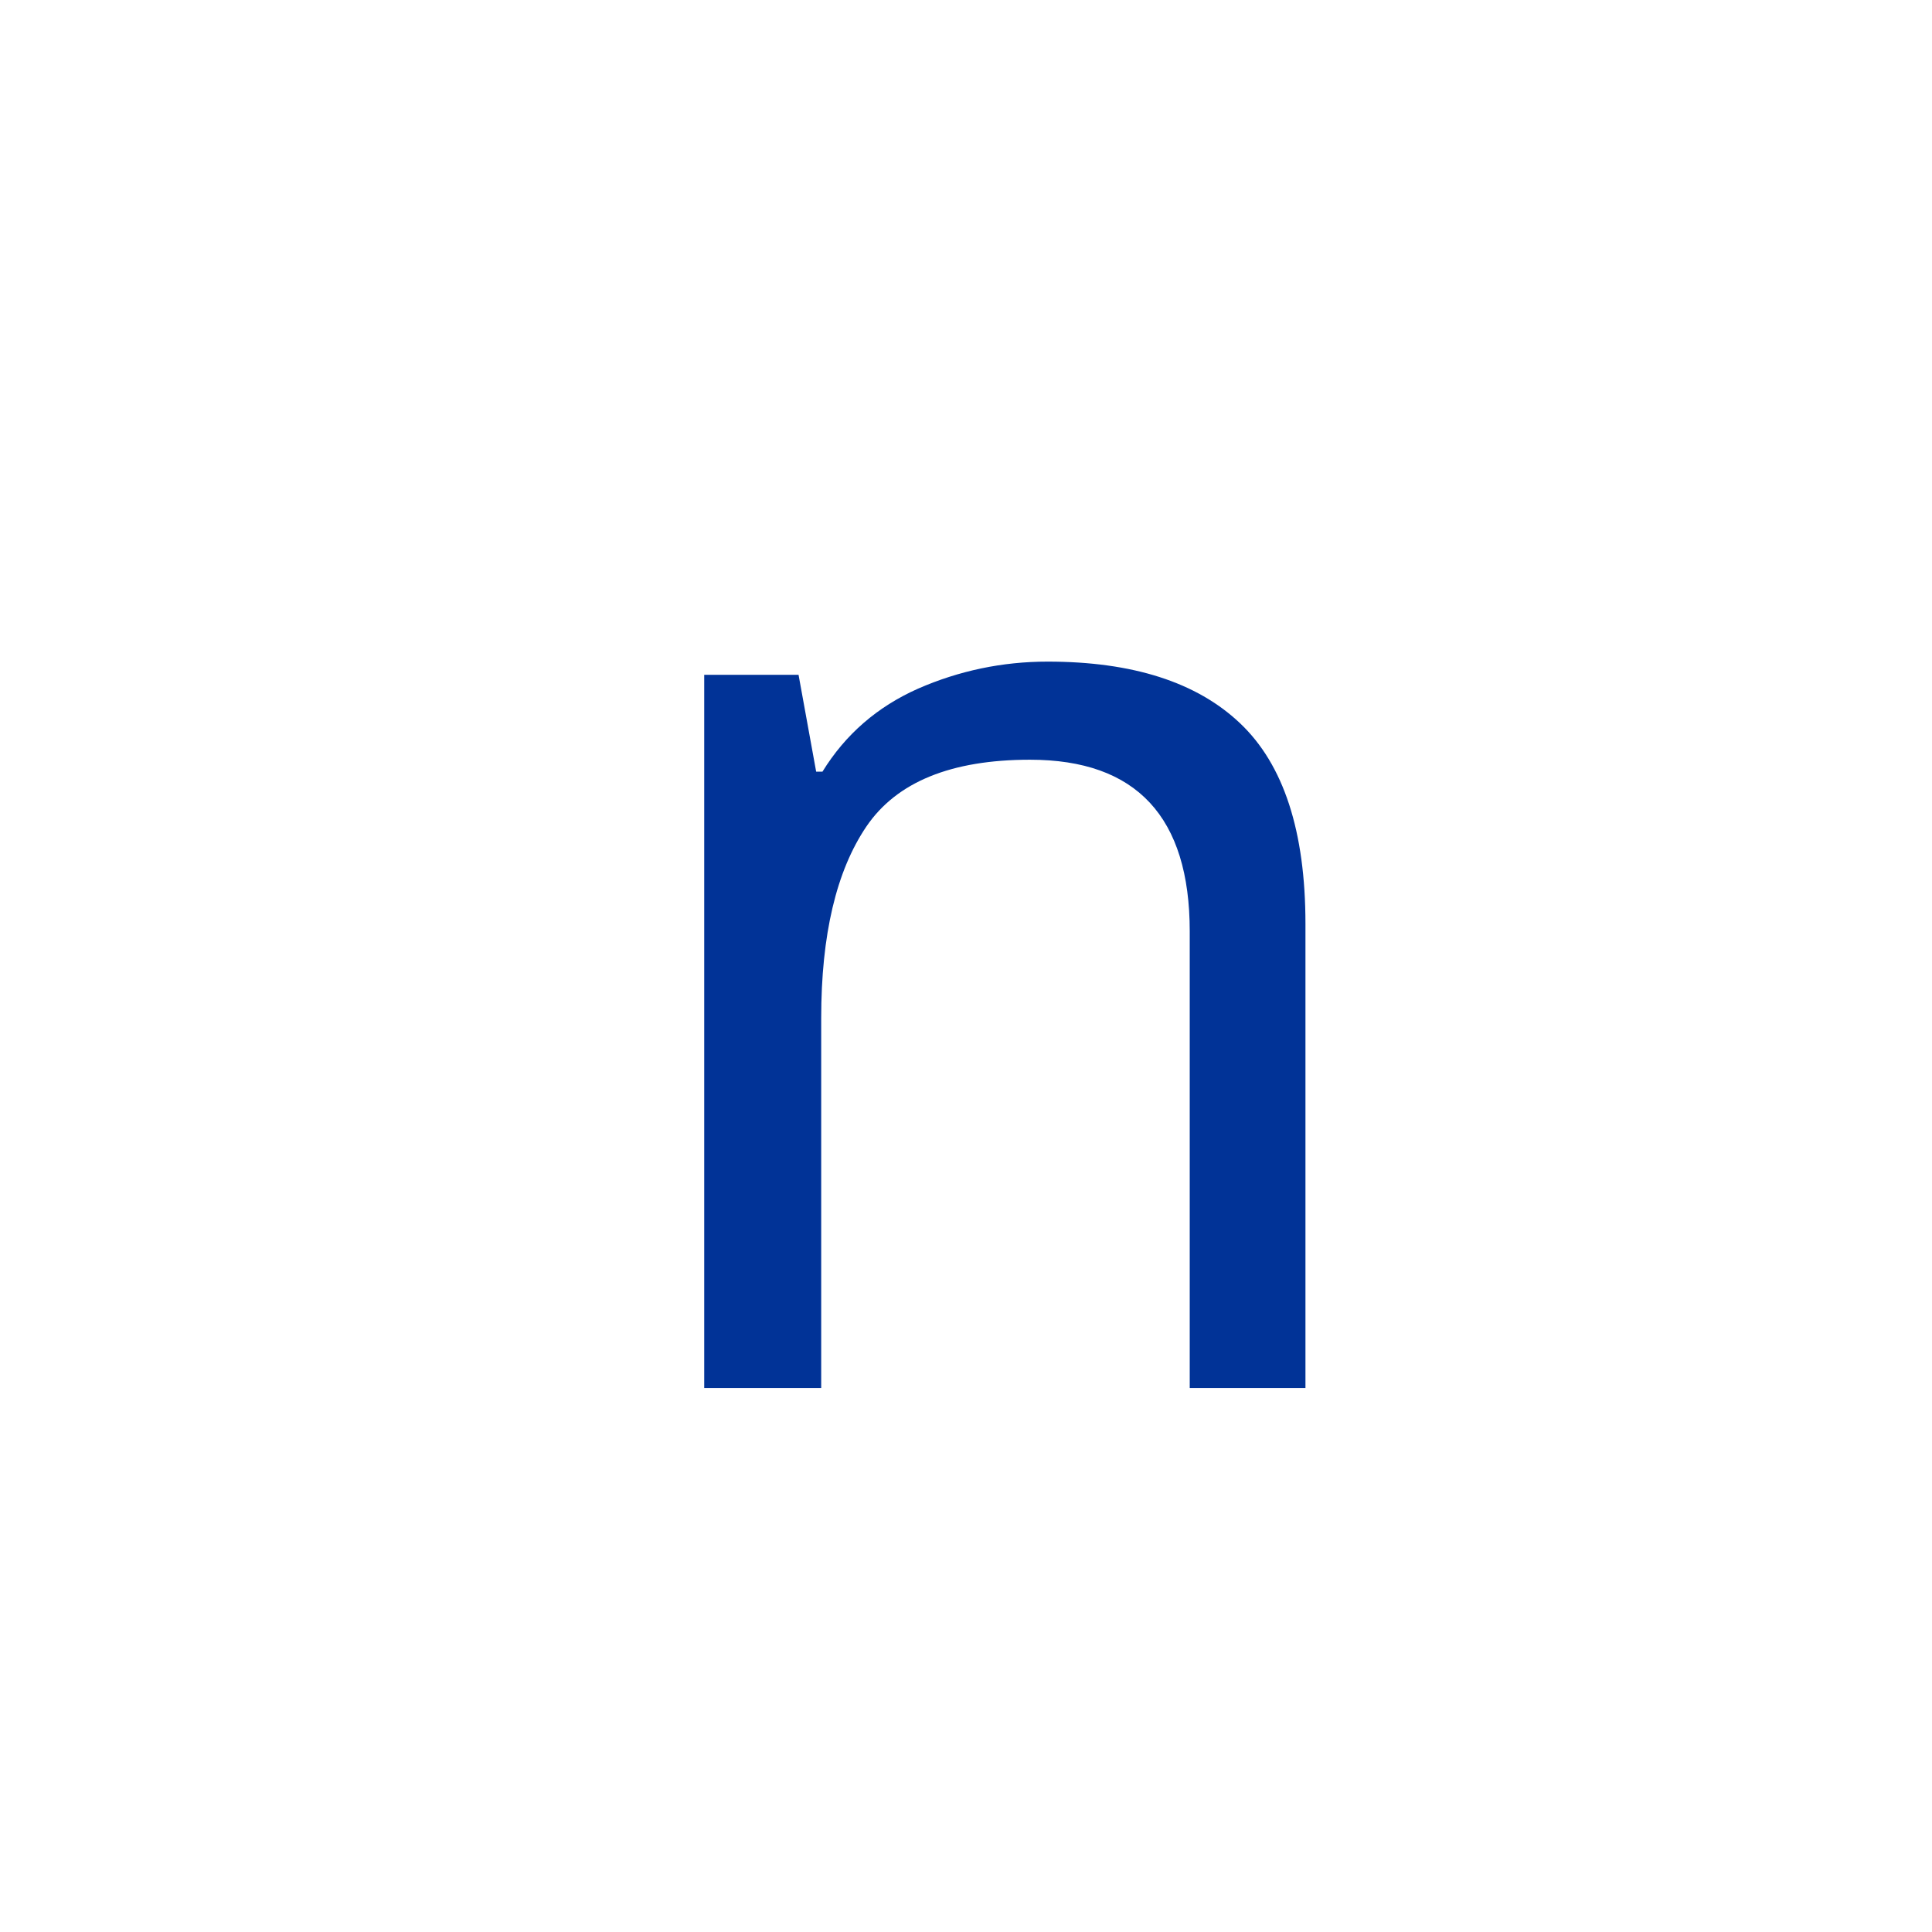
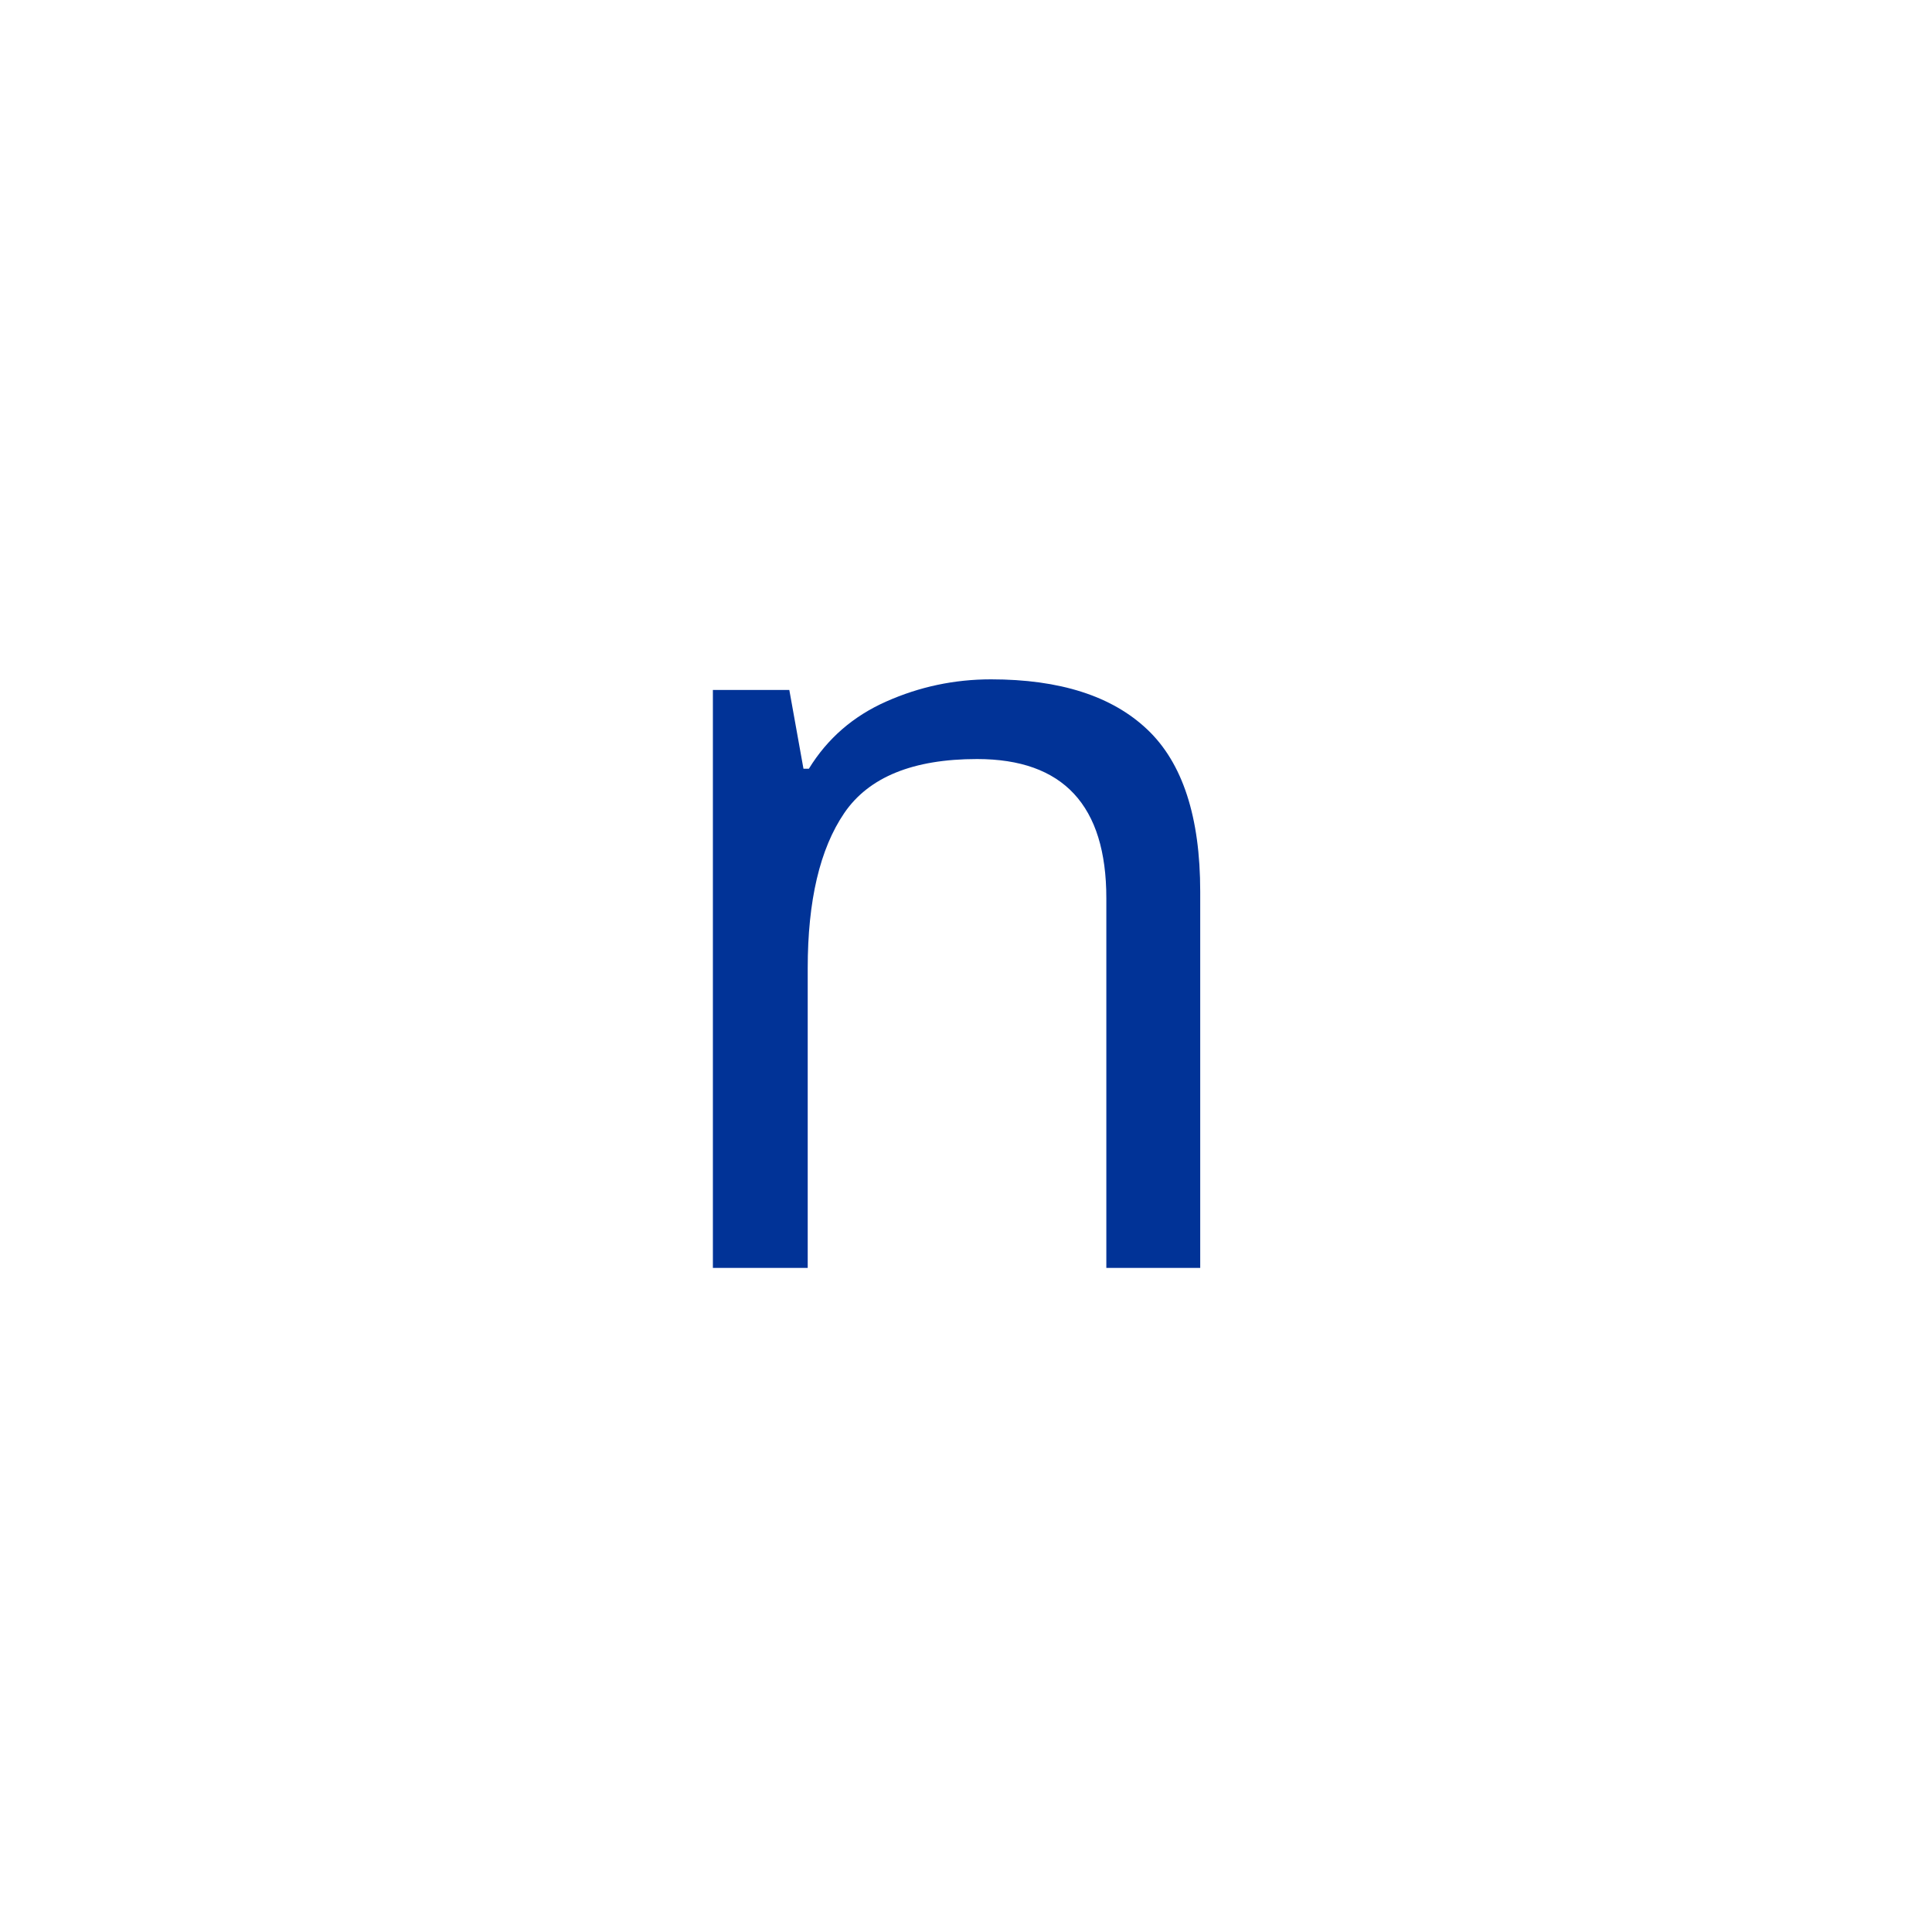
- <svg xmlns="http://www.w3.org/2000/svg" xmlns:xlink="http://www.w3.org/1999/xlink" width="48" height="48" id="svg1872" version="1.0">
+ <svg xmlns="http://www.w3.org/2000/svg" xmlns:xlink="http://www.w3.org/1999/xlink" width="128" height="128" id="svg1872" version="1.0">
  <defs id="defs1874">
    <linearGradient id="linearGradient3856">
      <stop style="stop-color:#c0c0c0;stop-opacity:1;" offset="0" id="stop3858" />
      <stop style="stop-color:#c0c0c0;stop-opacity:0;" offset="1" id="stop3860" />
    </linearGradient>
    <linearGradient id="linearGradient3848">
      <stop style="stop-color:#a9a9a9;stop-opacity:1;" offset="0" id="stop3850" />
      <stop style="stop-color:#a9a9a9;stop-opacity:0;" offset="1" id="stop3852" />
    </linearGradient>
    <linearGradient id="linearGradient3832">
      <stop style="stop-color:#1c0001;stop-opacity:1;" offset="0" id="stop3834" />
      <stop style="stop-color:#1c0001;stop-opacity:0;" offset="1" id="stop3836" />
    </linearGradient>
    <linearGradient id="linearGradient9233">
      <stop id="stop9235" offset="0" style="stop-color:#eeeeec;stop-opacity:1;" />
      <stop id="stop9237" offset="1" style="stop-color:#eeeeec;stop-opacity:0;" />
    </linearGradient>
    <linearGradient xlink:href="#linearGradient9233" id="linearGradient17233" gradientUnits="userSpaceOnUse" gradientTransform="translate(22.43465,4.820297)" x1="-10.639" y1="7.138" x2="-15.286" y2="-6.225" />
    <linearGradient gradientTransform="translate(-6,5)" y2="278.576" x2="290.794" y1="160.121" x1="258.23" gradientUnits="userSpaceOnUse" id="linearGradient3632" xlink:href="#linearGradient3594" />
-     <linearGradient y2="278.576" x2="290.794" y1="160.121" x1="258.23" gradientTransform="matrix(0.3502278,-0.9366646,0.9366646,0.3502278,-264.0608,669.758)" gradientUnits="userSpaceOnUse" id="linearGradient3629" xlink:href="#linearGradient3594" />
+     <linearGradient y2="278.576" x2="290.794" y1="160.121" x1="258.23" gradientTransform="rotate(-69.49875,350.7069,525.2045)" gradientUnits="userSpaceOnUse" id="linearGradient3629" xlink:href="#linearGradient3594" />
    <linearGradient id="linearGradient3594">
      <stop id="stop3596" offset="0" style="stop-color:#ffffff;stop-opacity:0.87" />
      <stop id="stop3598" offset="1" style="stop-color:#ffffff;stop-opacity:0;" />
    </linearGradient>
    <linearGradient xlink:href="#linearGradient3848" id="linearGradient3854" x1="250.365" y1="180.014" x2="289.504" y2="301.007" gradientUnits="userSpaceOnUse" />
    <linearGradient xlink:href="#linearGradient3856" id="linearGradient3862" x1="-10.831" y1="499.844" x2="121.159" y2="499.844" gradientUnits="userSpaceOnUse" />
    <linearGradient xlink:href="#linearGradient3848" id="linearGradient3871" gradientUnits="userSpaceOnUse" x1="250.365" y1="180.014" x2="289.504" y2="301.007" />
    <linearGradient xlink:href="#linearGradient3856" id="linearGradient3873" gradientUnits="userSpaceOnUse" x1="-10.831" y1="499.844" x2="121.159" y2="499.844" />
  </defs>
  <g id="layer1">
-     <text xml:space="preserve" style="font-size:33.057px;font-style:normal;font-variant:normal;font-weight:normal;font-stretch:normal;text-align:start;line-height:125%;letter-spacing:0px;word-spacing:0px;writing-mode:lr-tb;text-anchor:start;fill:#013397;fill-opacity:1;stroke:none;font-family:Sans;-inkscape-font-specification:Sans" x="14.683" y="34.486" id="text3152">
-       <tspan id="tspan3206" x="14.683" y="34.486">n</tspan>
+     <text xml:space="preserve" style="font-style:normal;font-variant:normal;font-weight:normal;font-stretch:normal;font-size:25.931px;line-height:0%;font-family:sans-serif;-inkscape-font-specification:Sans;text-align:start;letter-spacing:0px;word-spacing:0px;writing-mode:lr-tb;text-anchor:start;fill:#013397;fill-opacity:1;stroke:none;stroke-width:2.161" x="41.143" y="84.014" id="text3152" transform="scale(1.000169,0.9998313)">
+       <tspan id="tspan3206" x="41.143" y="84.014" style="font-size:71.433px;line-height:1.25;font-family:sans-serif;stroke-width:2.161">n</tspan>
    </text>
  </g>
</svg>
